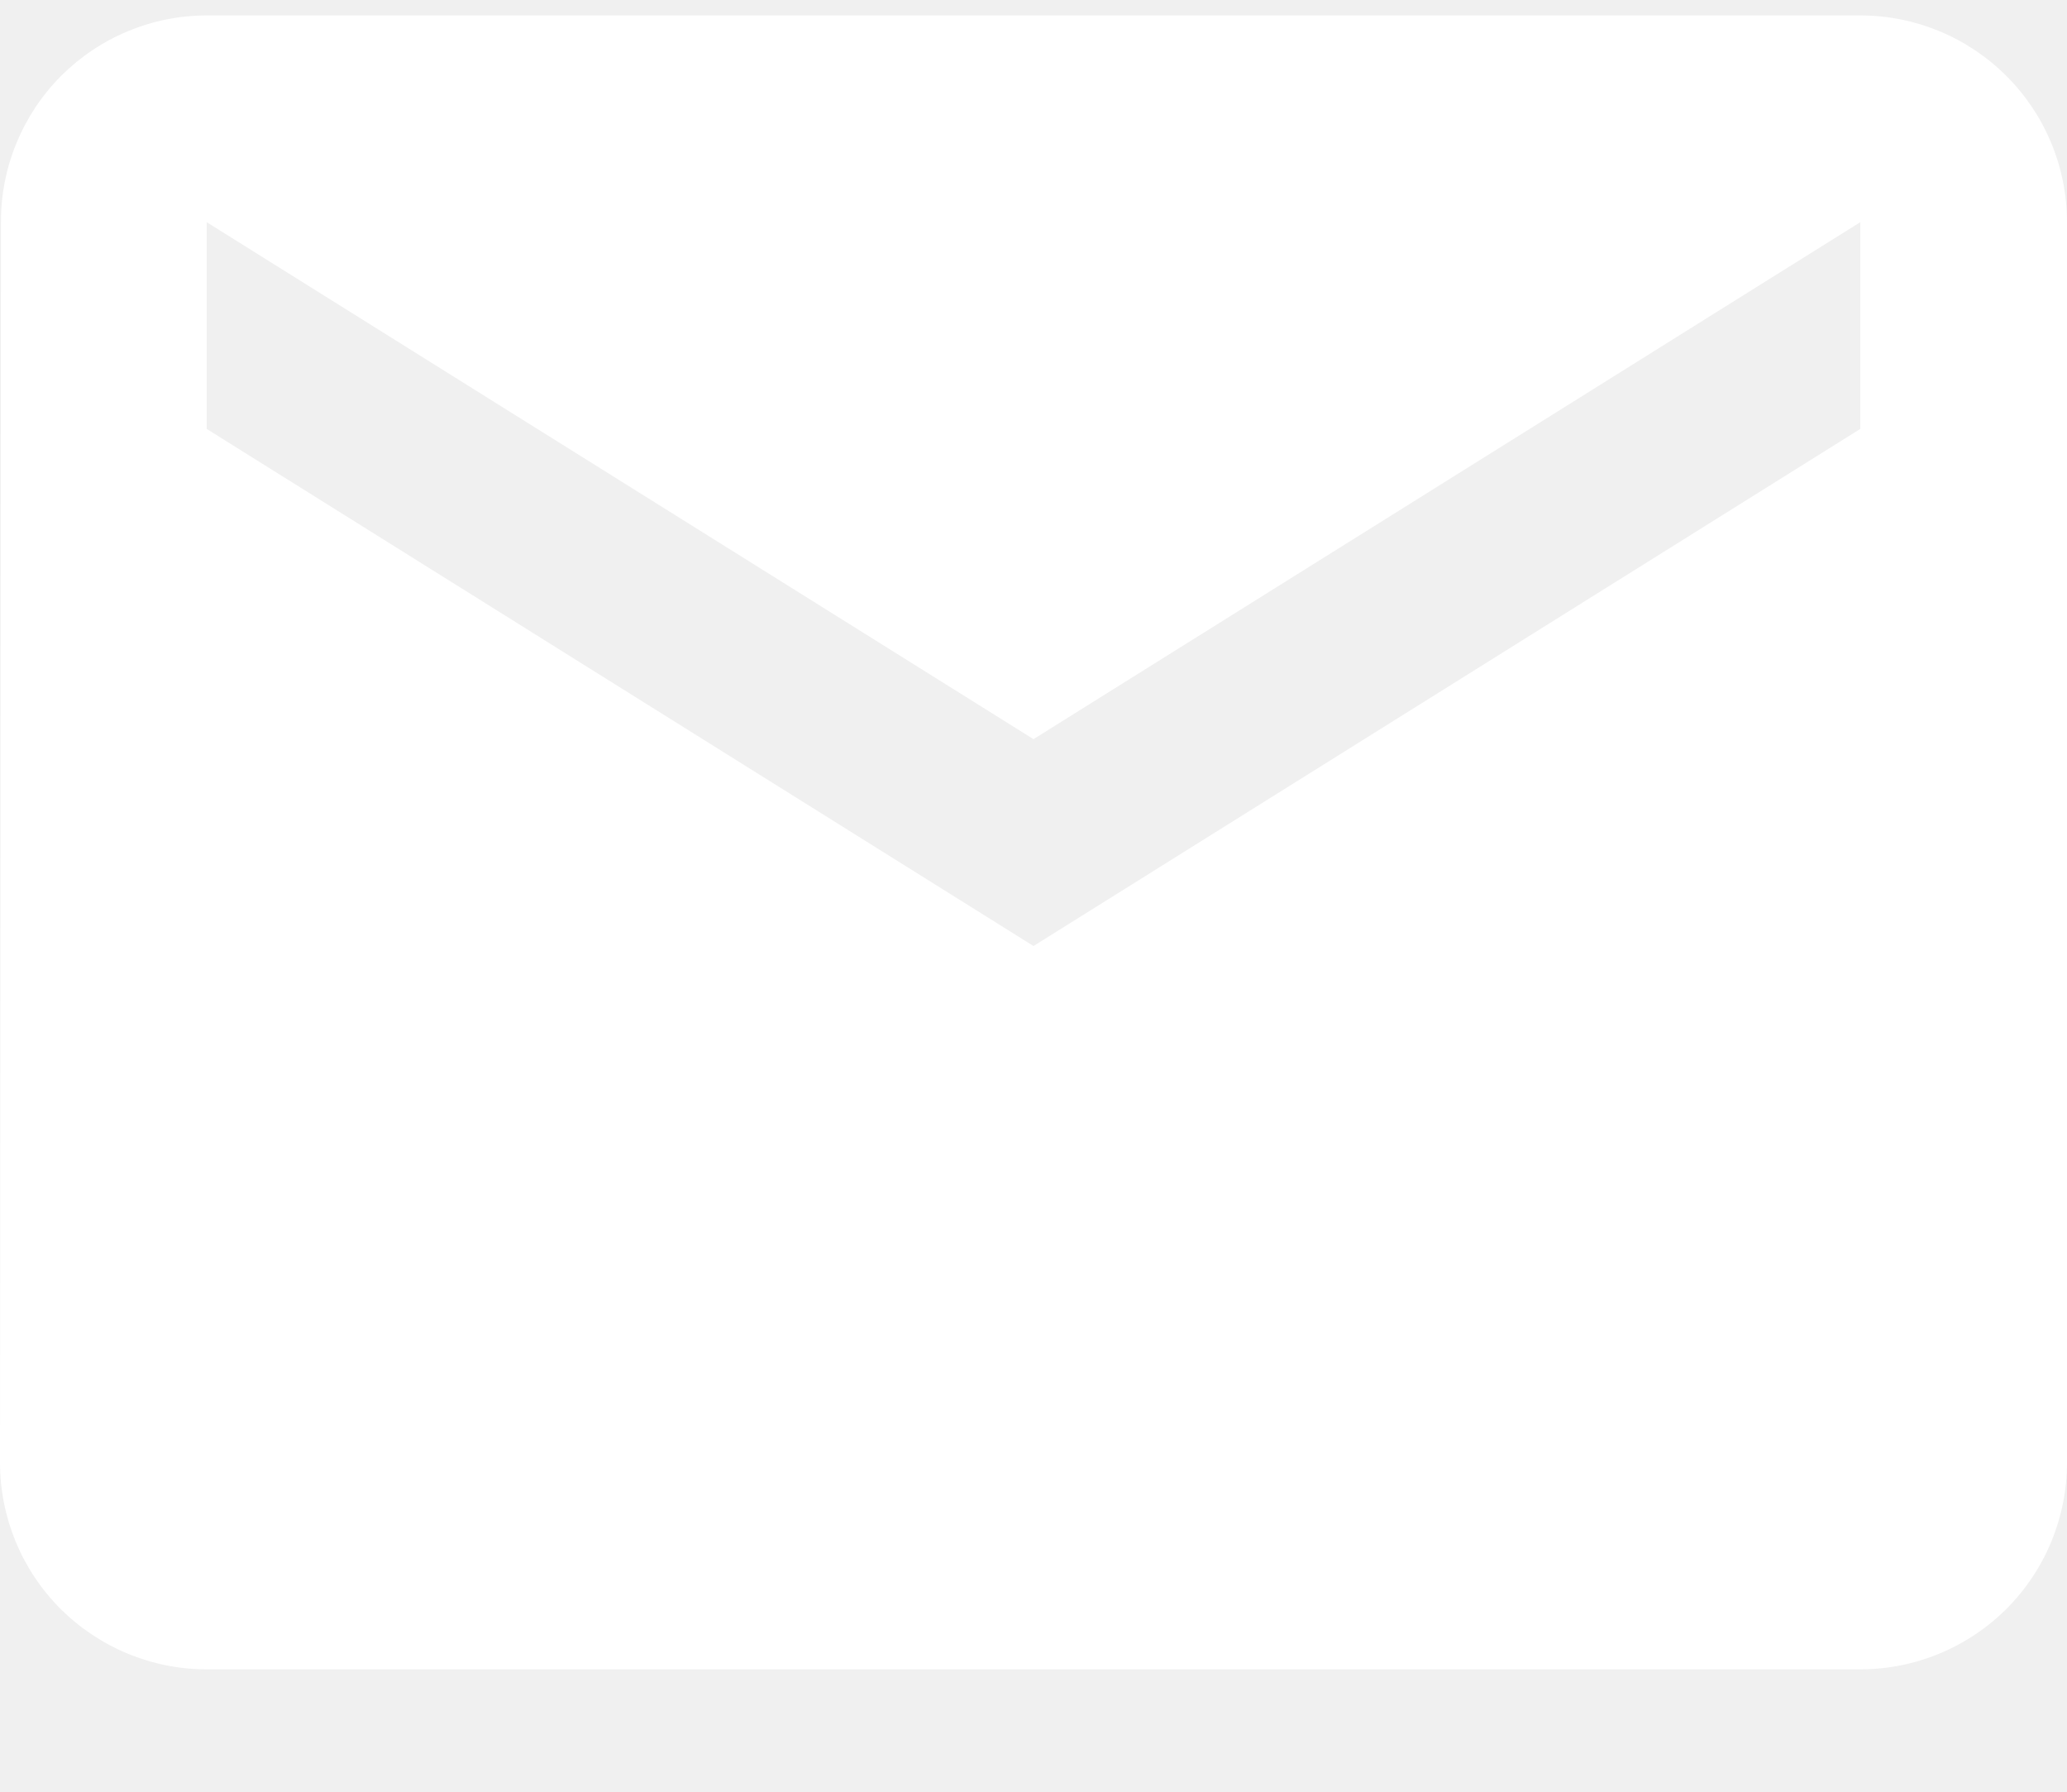
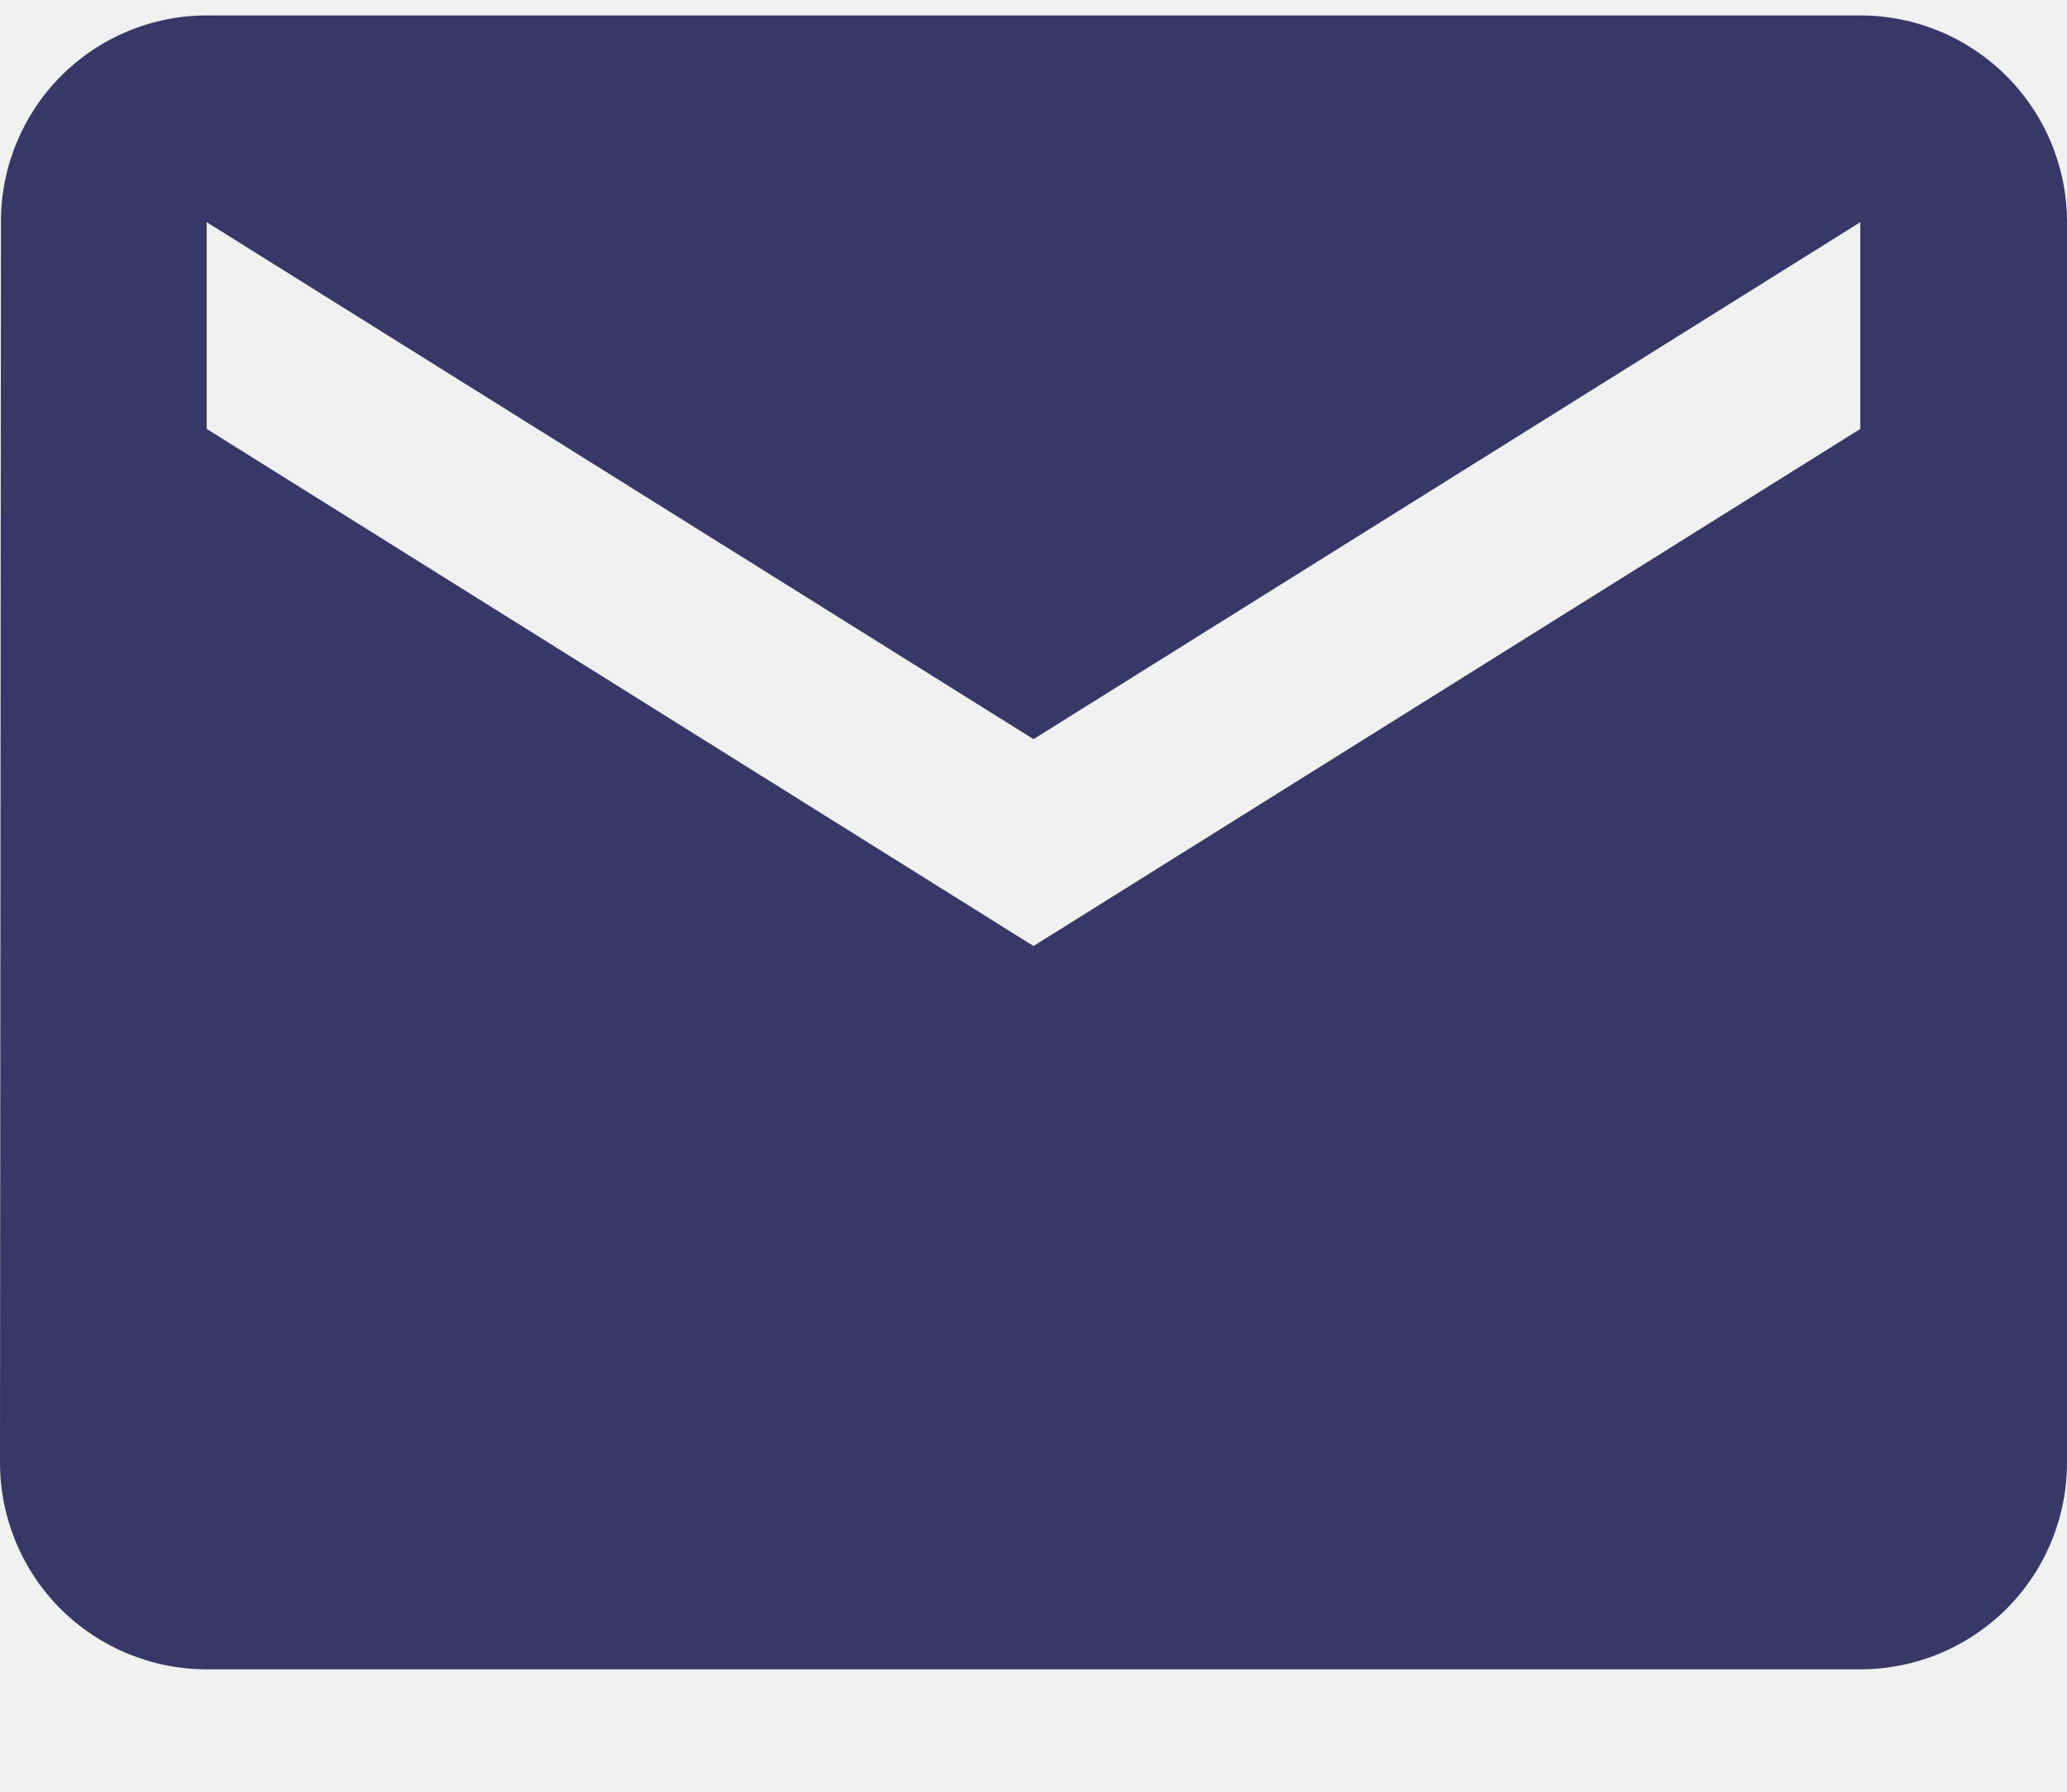
<svg xmlns="http://www.w3.org/2000/svg" width="15" height="13" viewBox="0 0 15 13" fill="none">
-   <path fill-rule="evenodd" clip-rule="evenodd" d="M13.5 0.112H1.5C1.303 0.112 1.109 0.151 0.927 0.227C0.746 0.302 0.581 0.413 0.442 0.552C0.303 0.692 0.194 0.857 0.119 1.039C0.044 1.221 0.006 1.416 0.007 1.612L0 10.612C0 11.01 0.158 11.392 0.439 11.673C0.721 11.954 1.102 12.112 1.5 12.112H13.5C13.898 12.112 14.279 11.954 14.561 11.673C14.842 11.392 15 11.01 15 10.612V1.612C15 1.214 14.842 0.833 14.561 0.552C14.279 0.27 13.898 0.112 13.5 0.112ZM13.5 3.112L7.5 6.864L1.5 3.112V1.612L7.5 5.363L13.5 1.612V3.112Z" fill="white" />
+   <path fill-rule="evenodd" clip-rule="evenodd" d="M13.5 0.112H1.5C1.303 0.112 1.109 0.151 0.927 0.227C0.746 0.302 0.581 0.413 0.442 0.552C0.303 0.692 0.194 0.857 0.119 1.039C0.044 1.221 0.006 1.416 0.007 1.612L0 10.612C0 11.01 0.158 11.392 0.439 11.673C0.721 11.954 1.102 12.112 1.5 12.112H13.5C13.898 12.112 14.279 11.954 14.561 11.673C14.842 11.392 15 11.01 15 10.612V1.612C15 1.214 14.842 0.833 14.561 0.552C14.279 0.27 13.898 0.112 13.5 0.112ZM13.5 3.112L7.5 6.864L1.5 3.112V1.612L7.5 5.363L13.5 1.612V3.112Z" fill="#373868" />
</svg>
